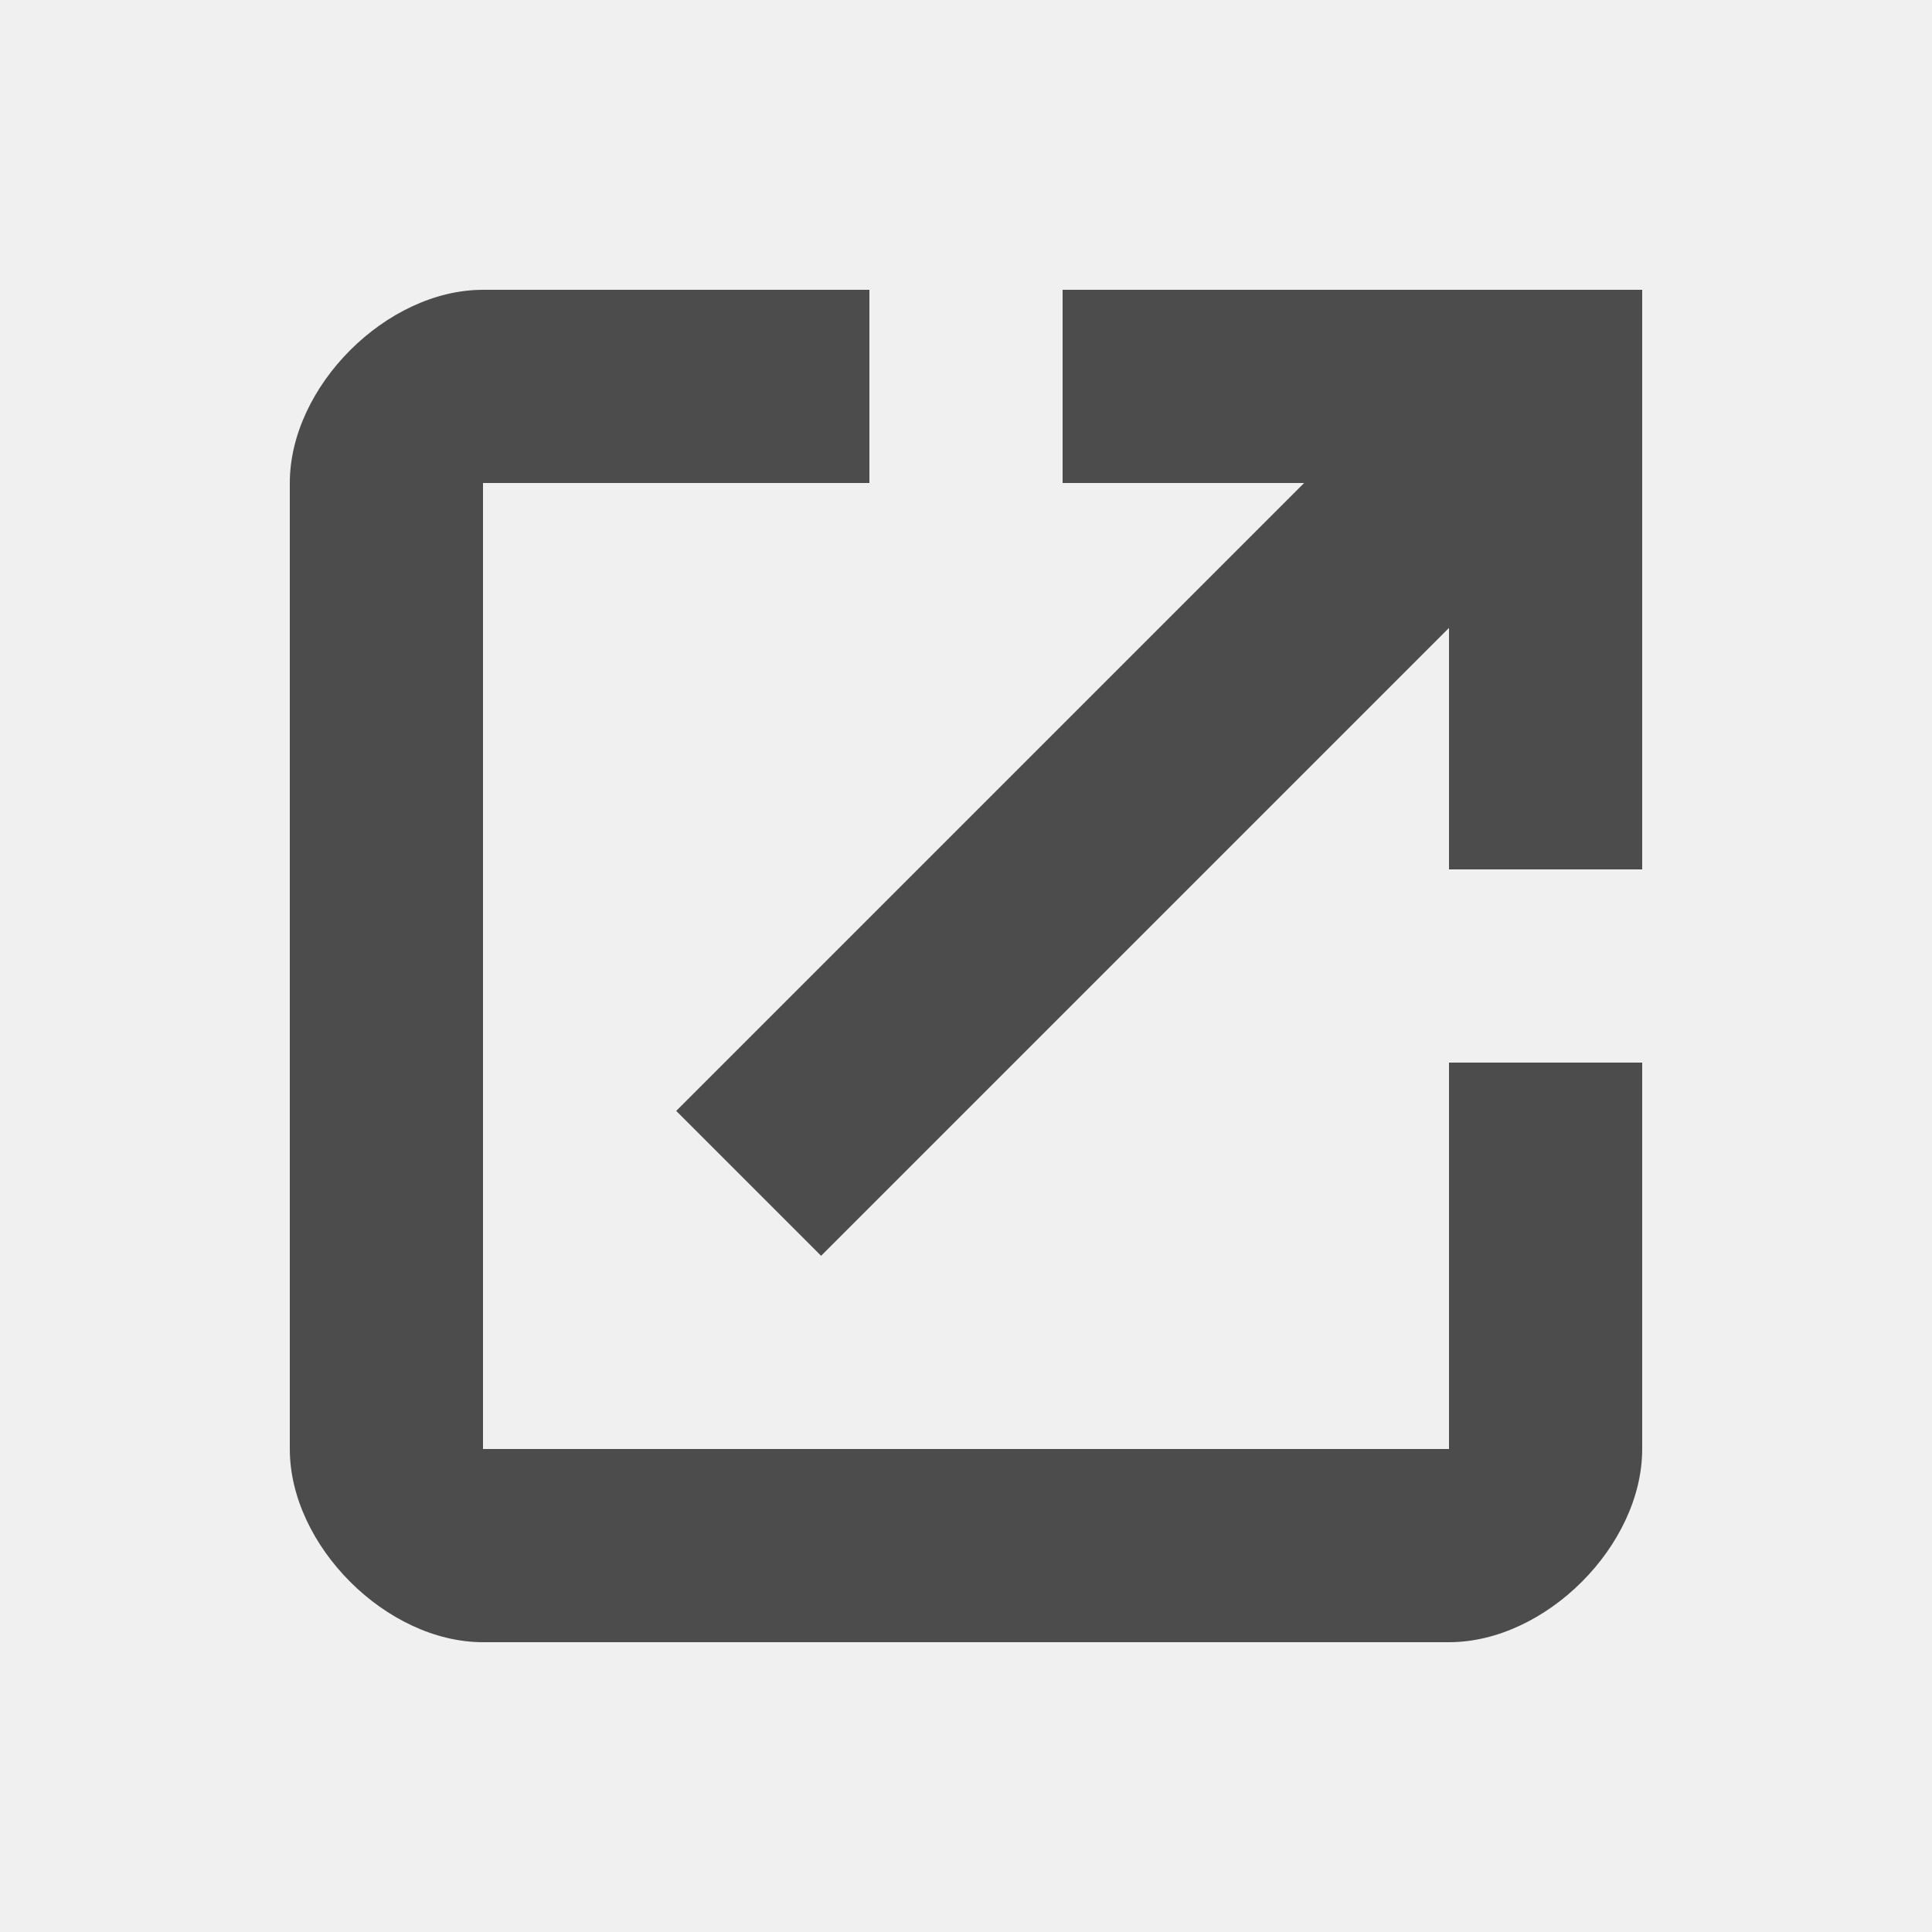
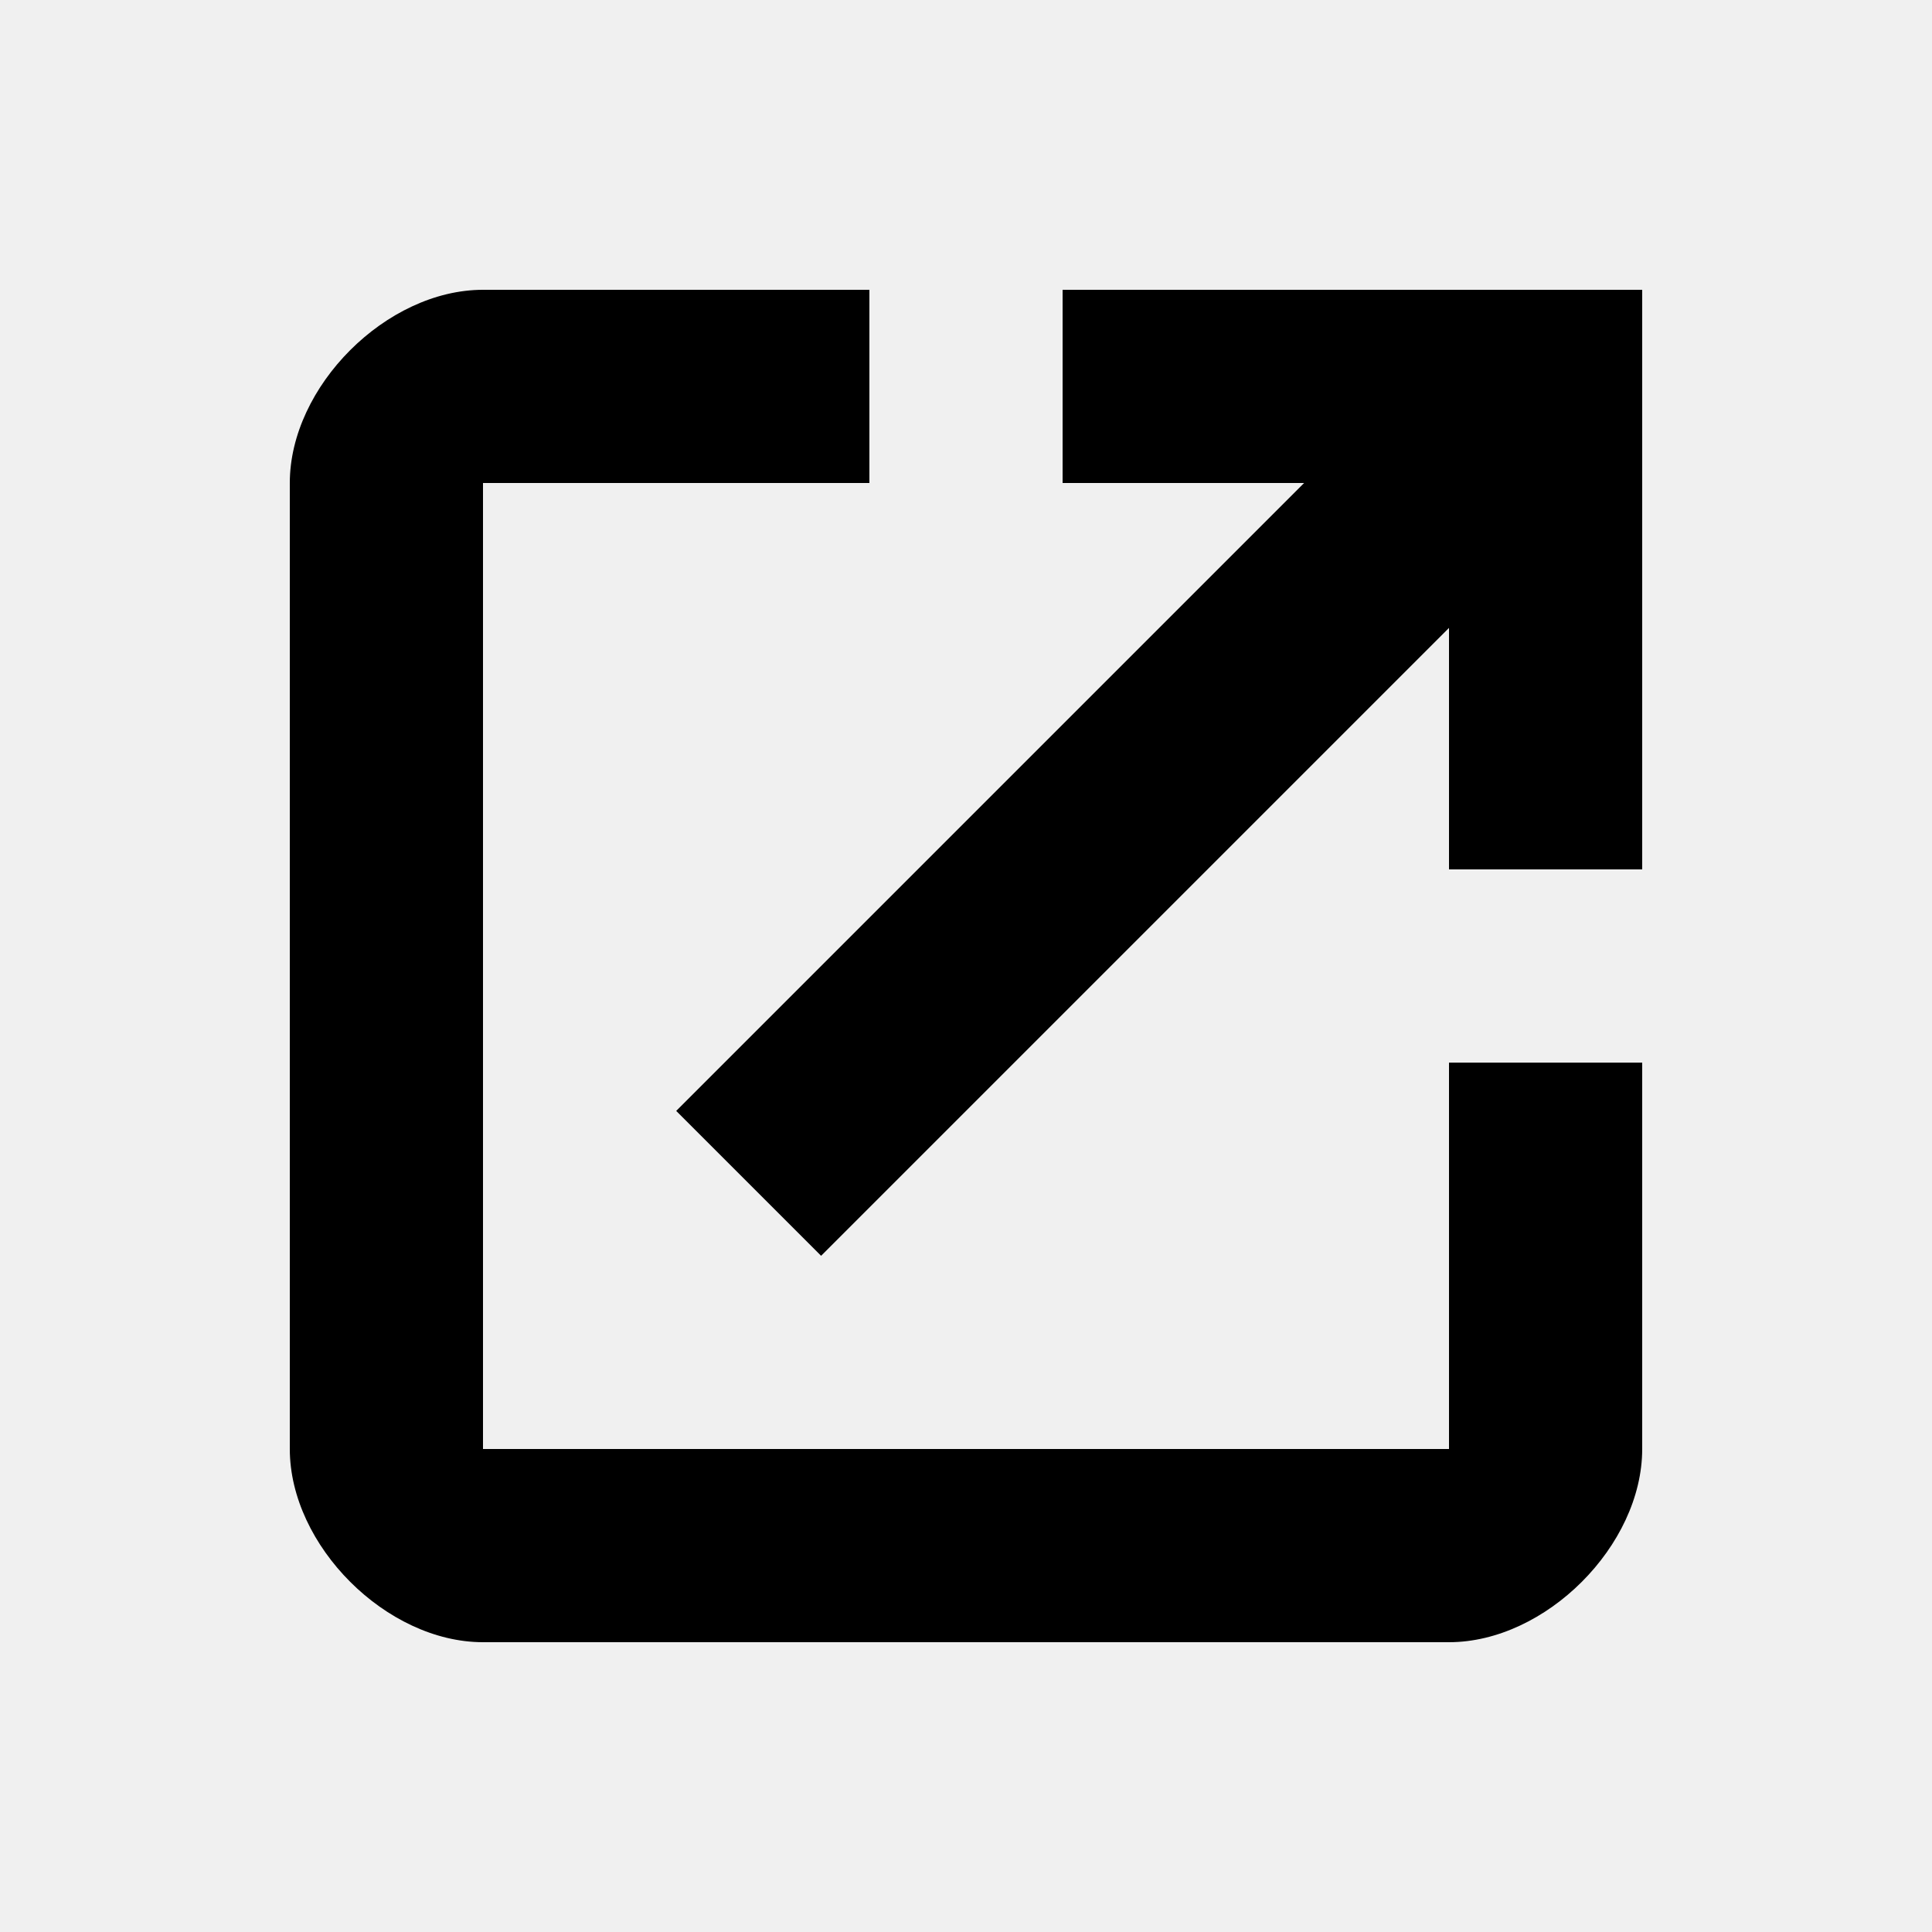
- <svg xmlns="http://www.w3.org/2000/svg" xmlns:xlink="http://www.w3.org/1999/xlink" width="16px" height="16px" viewBox="0 0 16 16" version="1.1">
-   <defs>
-     <path d="M10,10 L2,10 L2,2 L5.2,2 L5.2,0.4 L2,0.4 C1.2,0.4 0.4,1.2 0.4,2 C0.4,2.533 0.4,5.2 0.4,10 C0.4,10.8 1.2,11.6 2,11.6 L10,11.6 C10.8,11.6 11.6,10.8 11.6,10 L11.6,6.8 L10,6.8 L10,10 Z M6.8,0.4 L6.8,2 L8.8,2 L3.6,7.2 L4.8,8.4 L10,3.2 L10,5.2 L11.6,5.2 L11.6,0.4 L6.8,0.4 Z" id="path-1" />
-   </defs>
-   <g id="ic_launch_16" stroke="none" stroke-width="1" fill="none" fill-rule="evenodd">
-     <g id="dense/action/launch" transform="translate(2, 2)">
-       <mask id="mask-2" fill="white">
-         <use xlink:href="#path-1" />
-       </mask>
-       <use id="↳Color-fill" fill="#4C4C4C" xlink:href="#path-1" />
-     </g>
-   </g>
+ <svg xmlns="http://www.w3.org/2000/svg" width="20" height="20" viewBox="0 0 20 20">
+   <path d="M15 15H5V5h4V3H5C4 3 3 4 3 5v10c0 1 1 2 2 2h10c1 0 2-1 2-2v-4h-2v4zM11 3v2h2.5L7 11.5 8.5 13 15 6.5V9h2V3h-6z" />
</svg>
